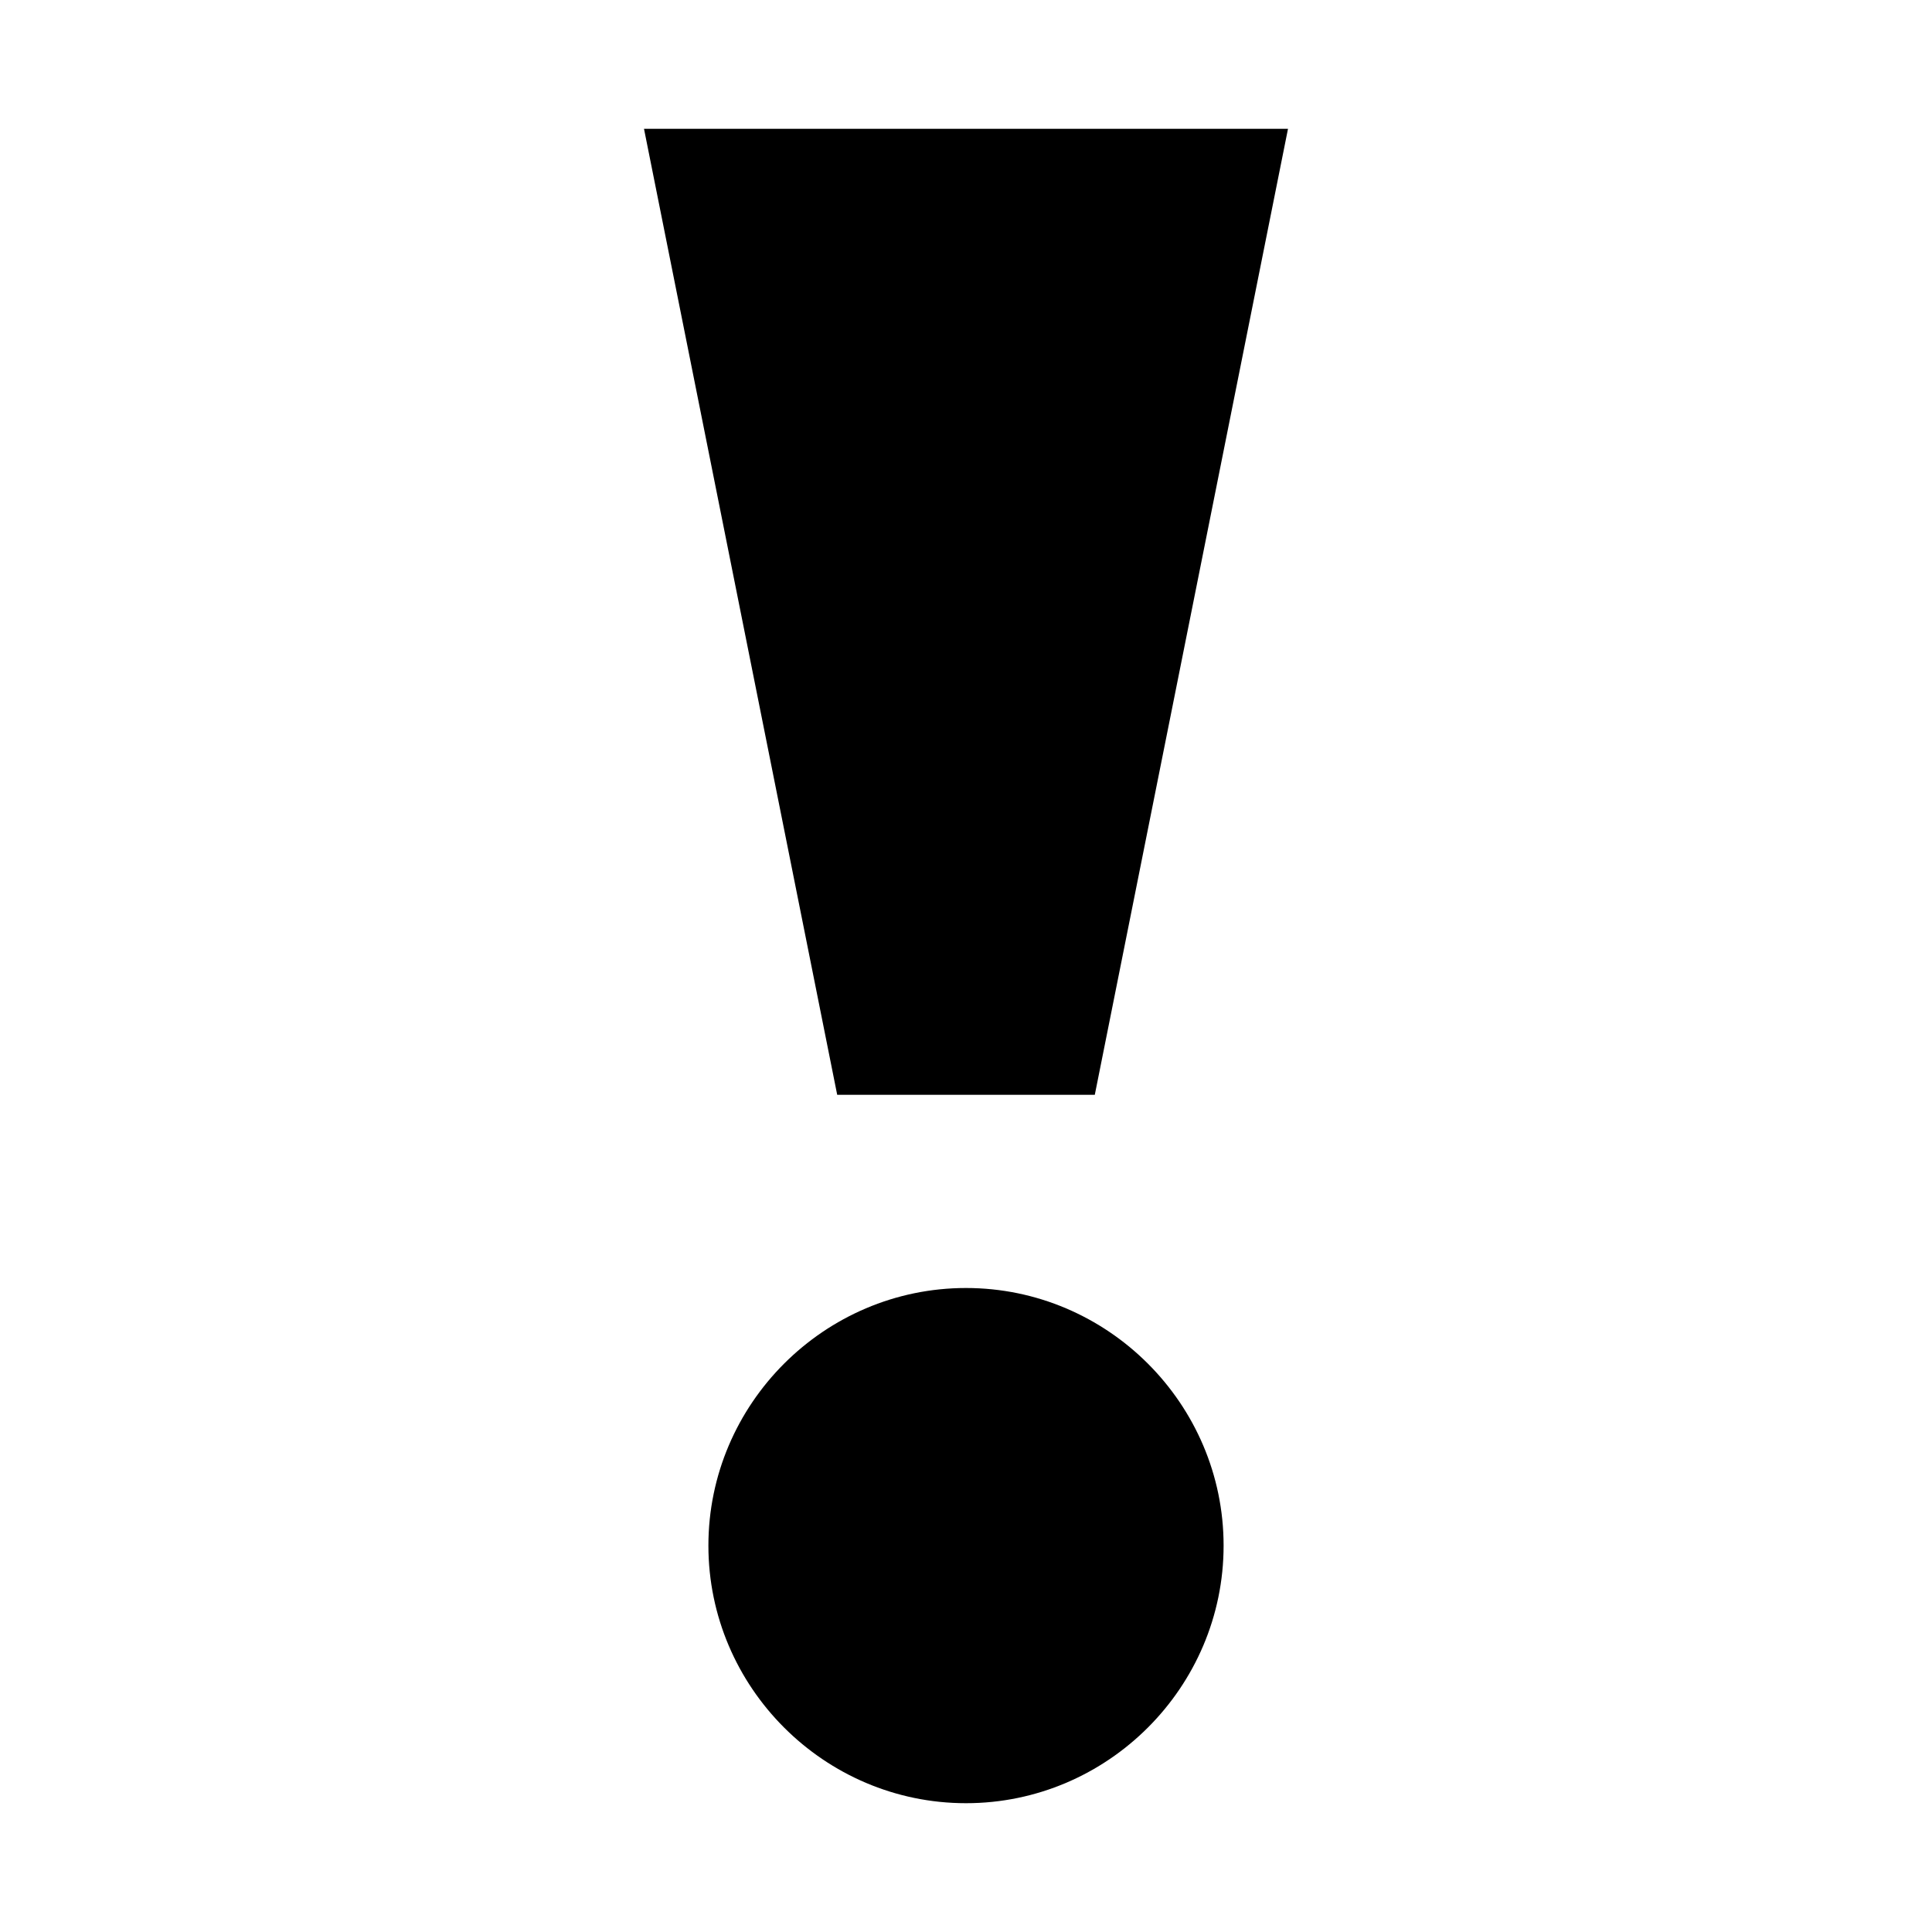
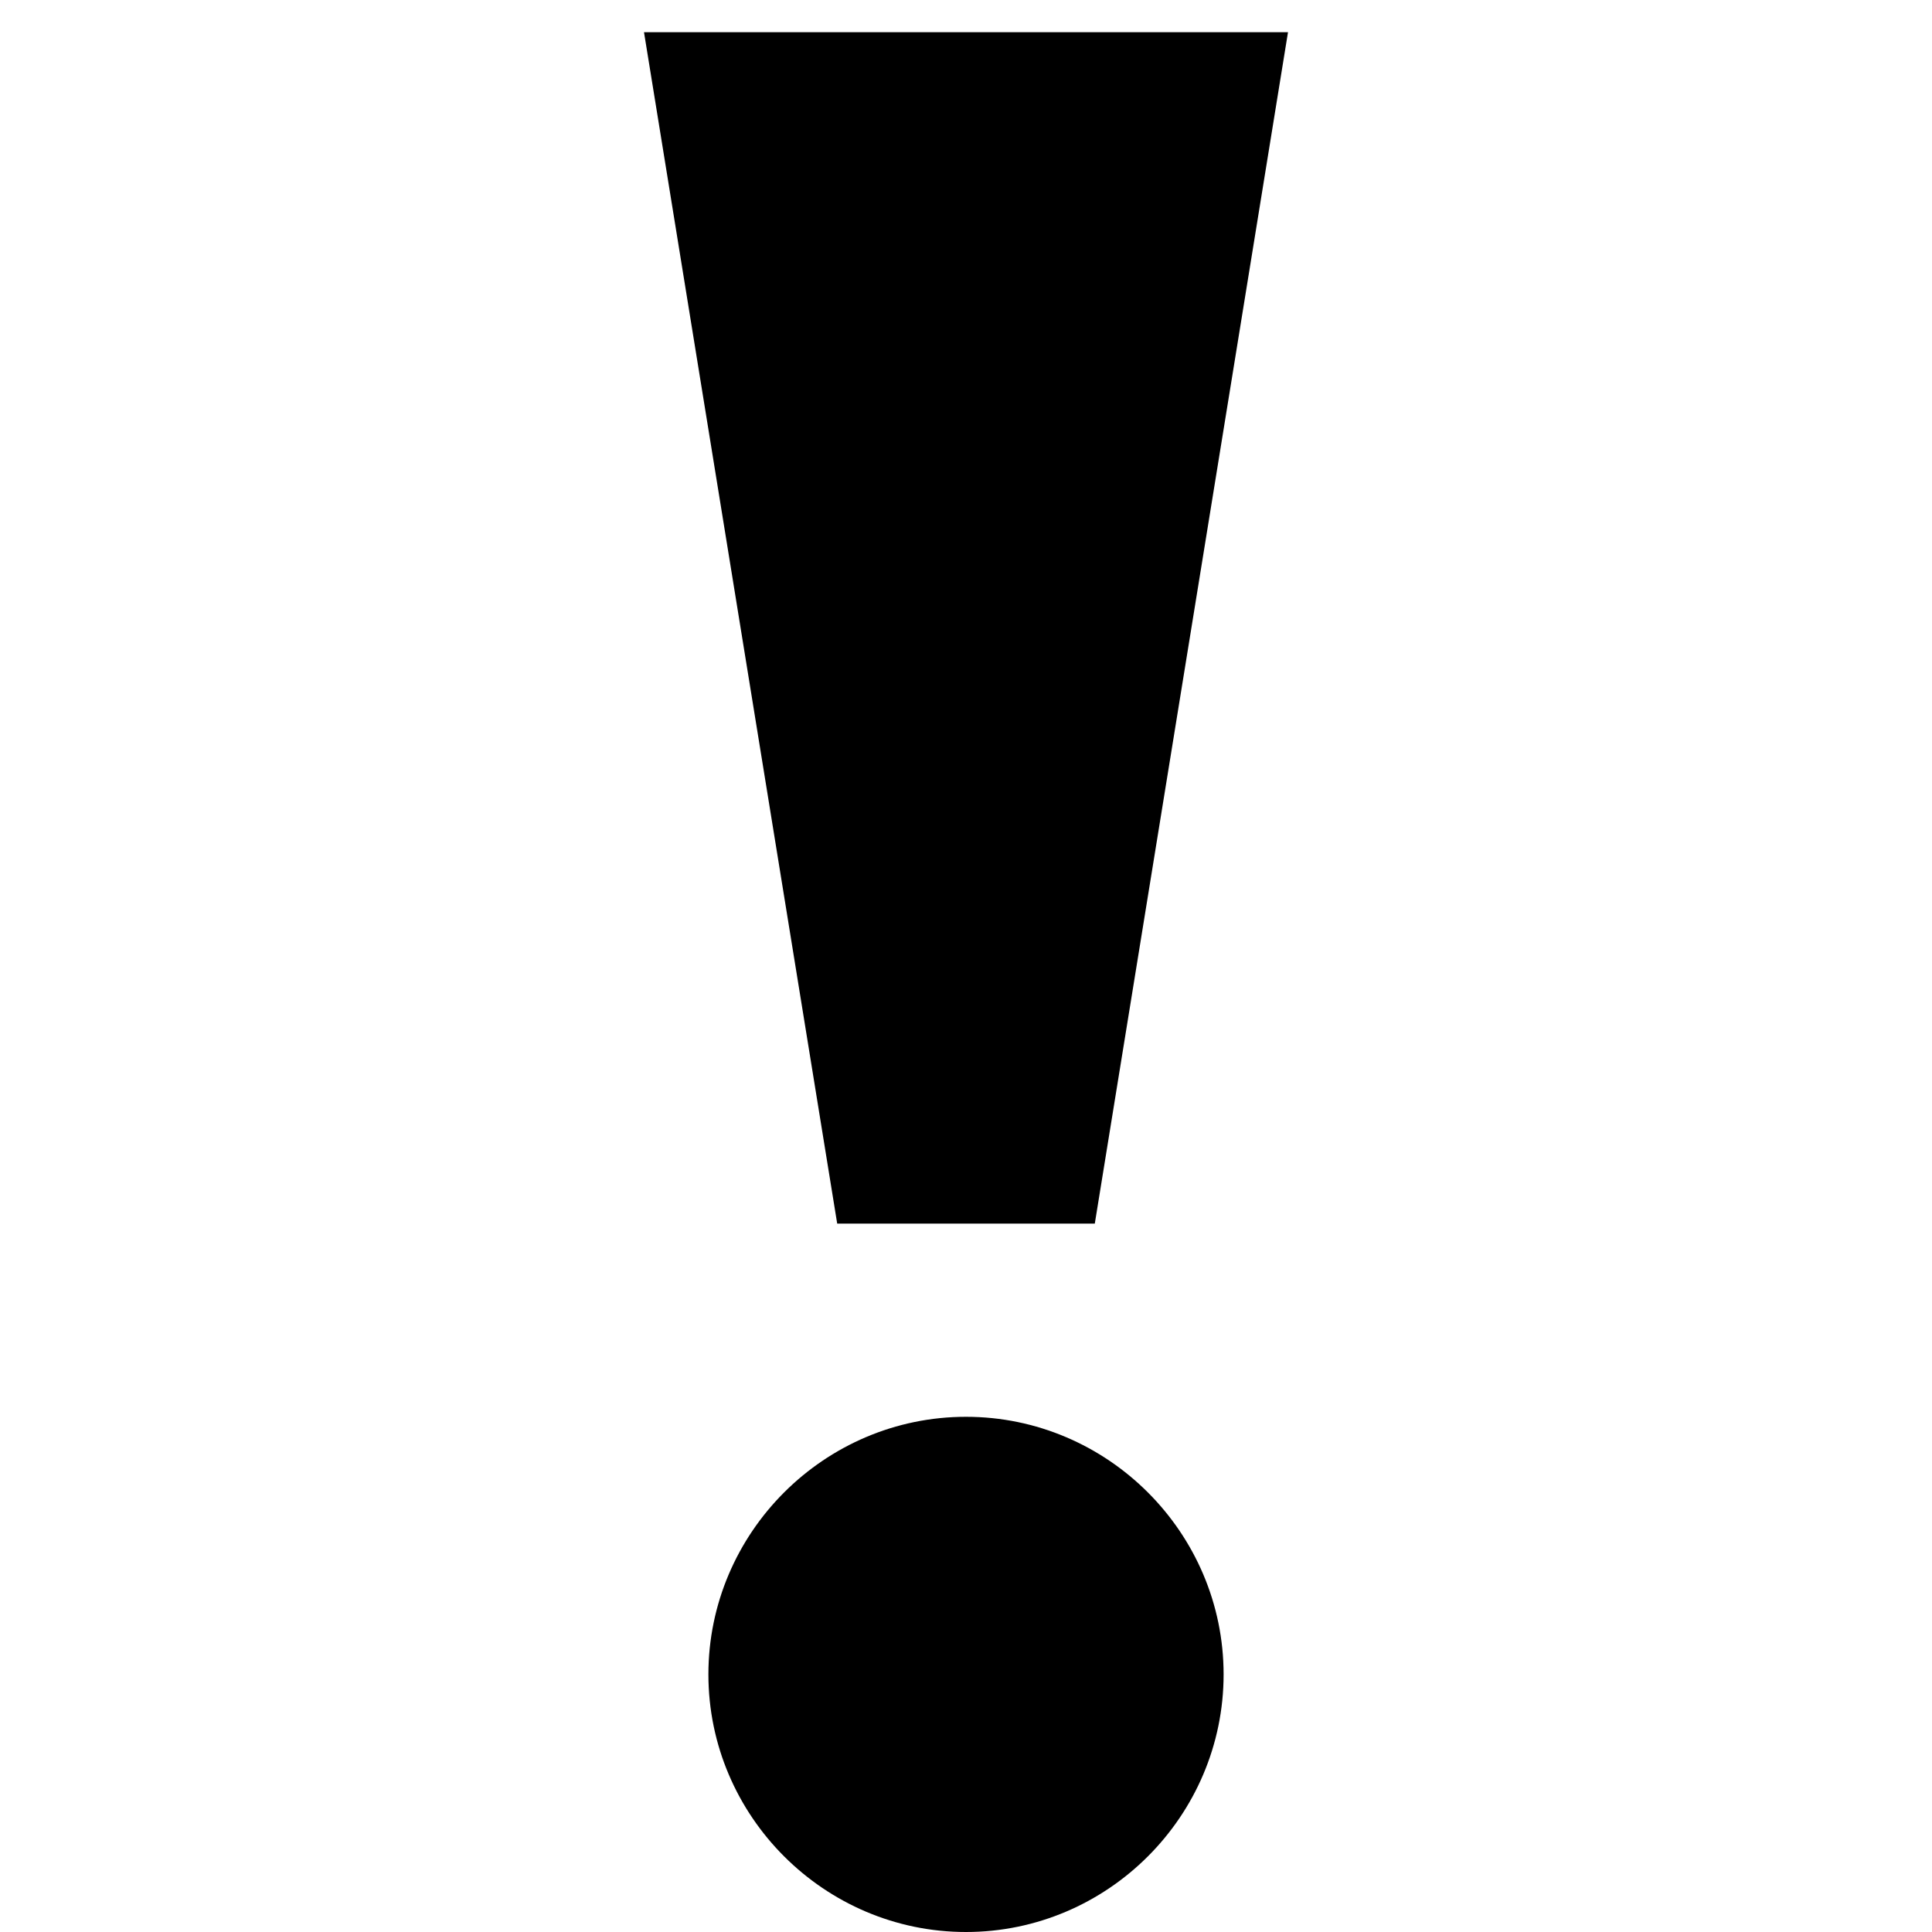
<svg xmlns="http://www.w3.org/2000/svg" viewBox="0 0 15 15">
-   <path d="M7.5 10C6.4 10 5.5 10.9 5.5 12C5.5 13.1 6.4 14 7.5 14C8.6 14 9.5 13.1 9.5 12C9.5 10.9 8.6 10 7.5 10ZM10 1L5 1L6.5 8.5L8.5 8.5L10 1Z" />
+   <path d="M7.5 11C6.4 11 5.5 11.9 5.5 13C5.5 14.1 6.4 15 7.5 15C8.6 15 9.5 14.1 9.5 13C9.5 11.9 8.6 11 7.5 11ZM10 0.25L5 0.25L6.5 9.5L8.5 9.5L10 0.25Z" />
</svg>
